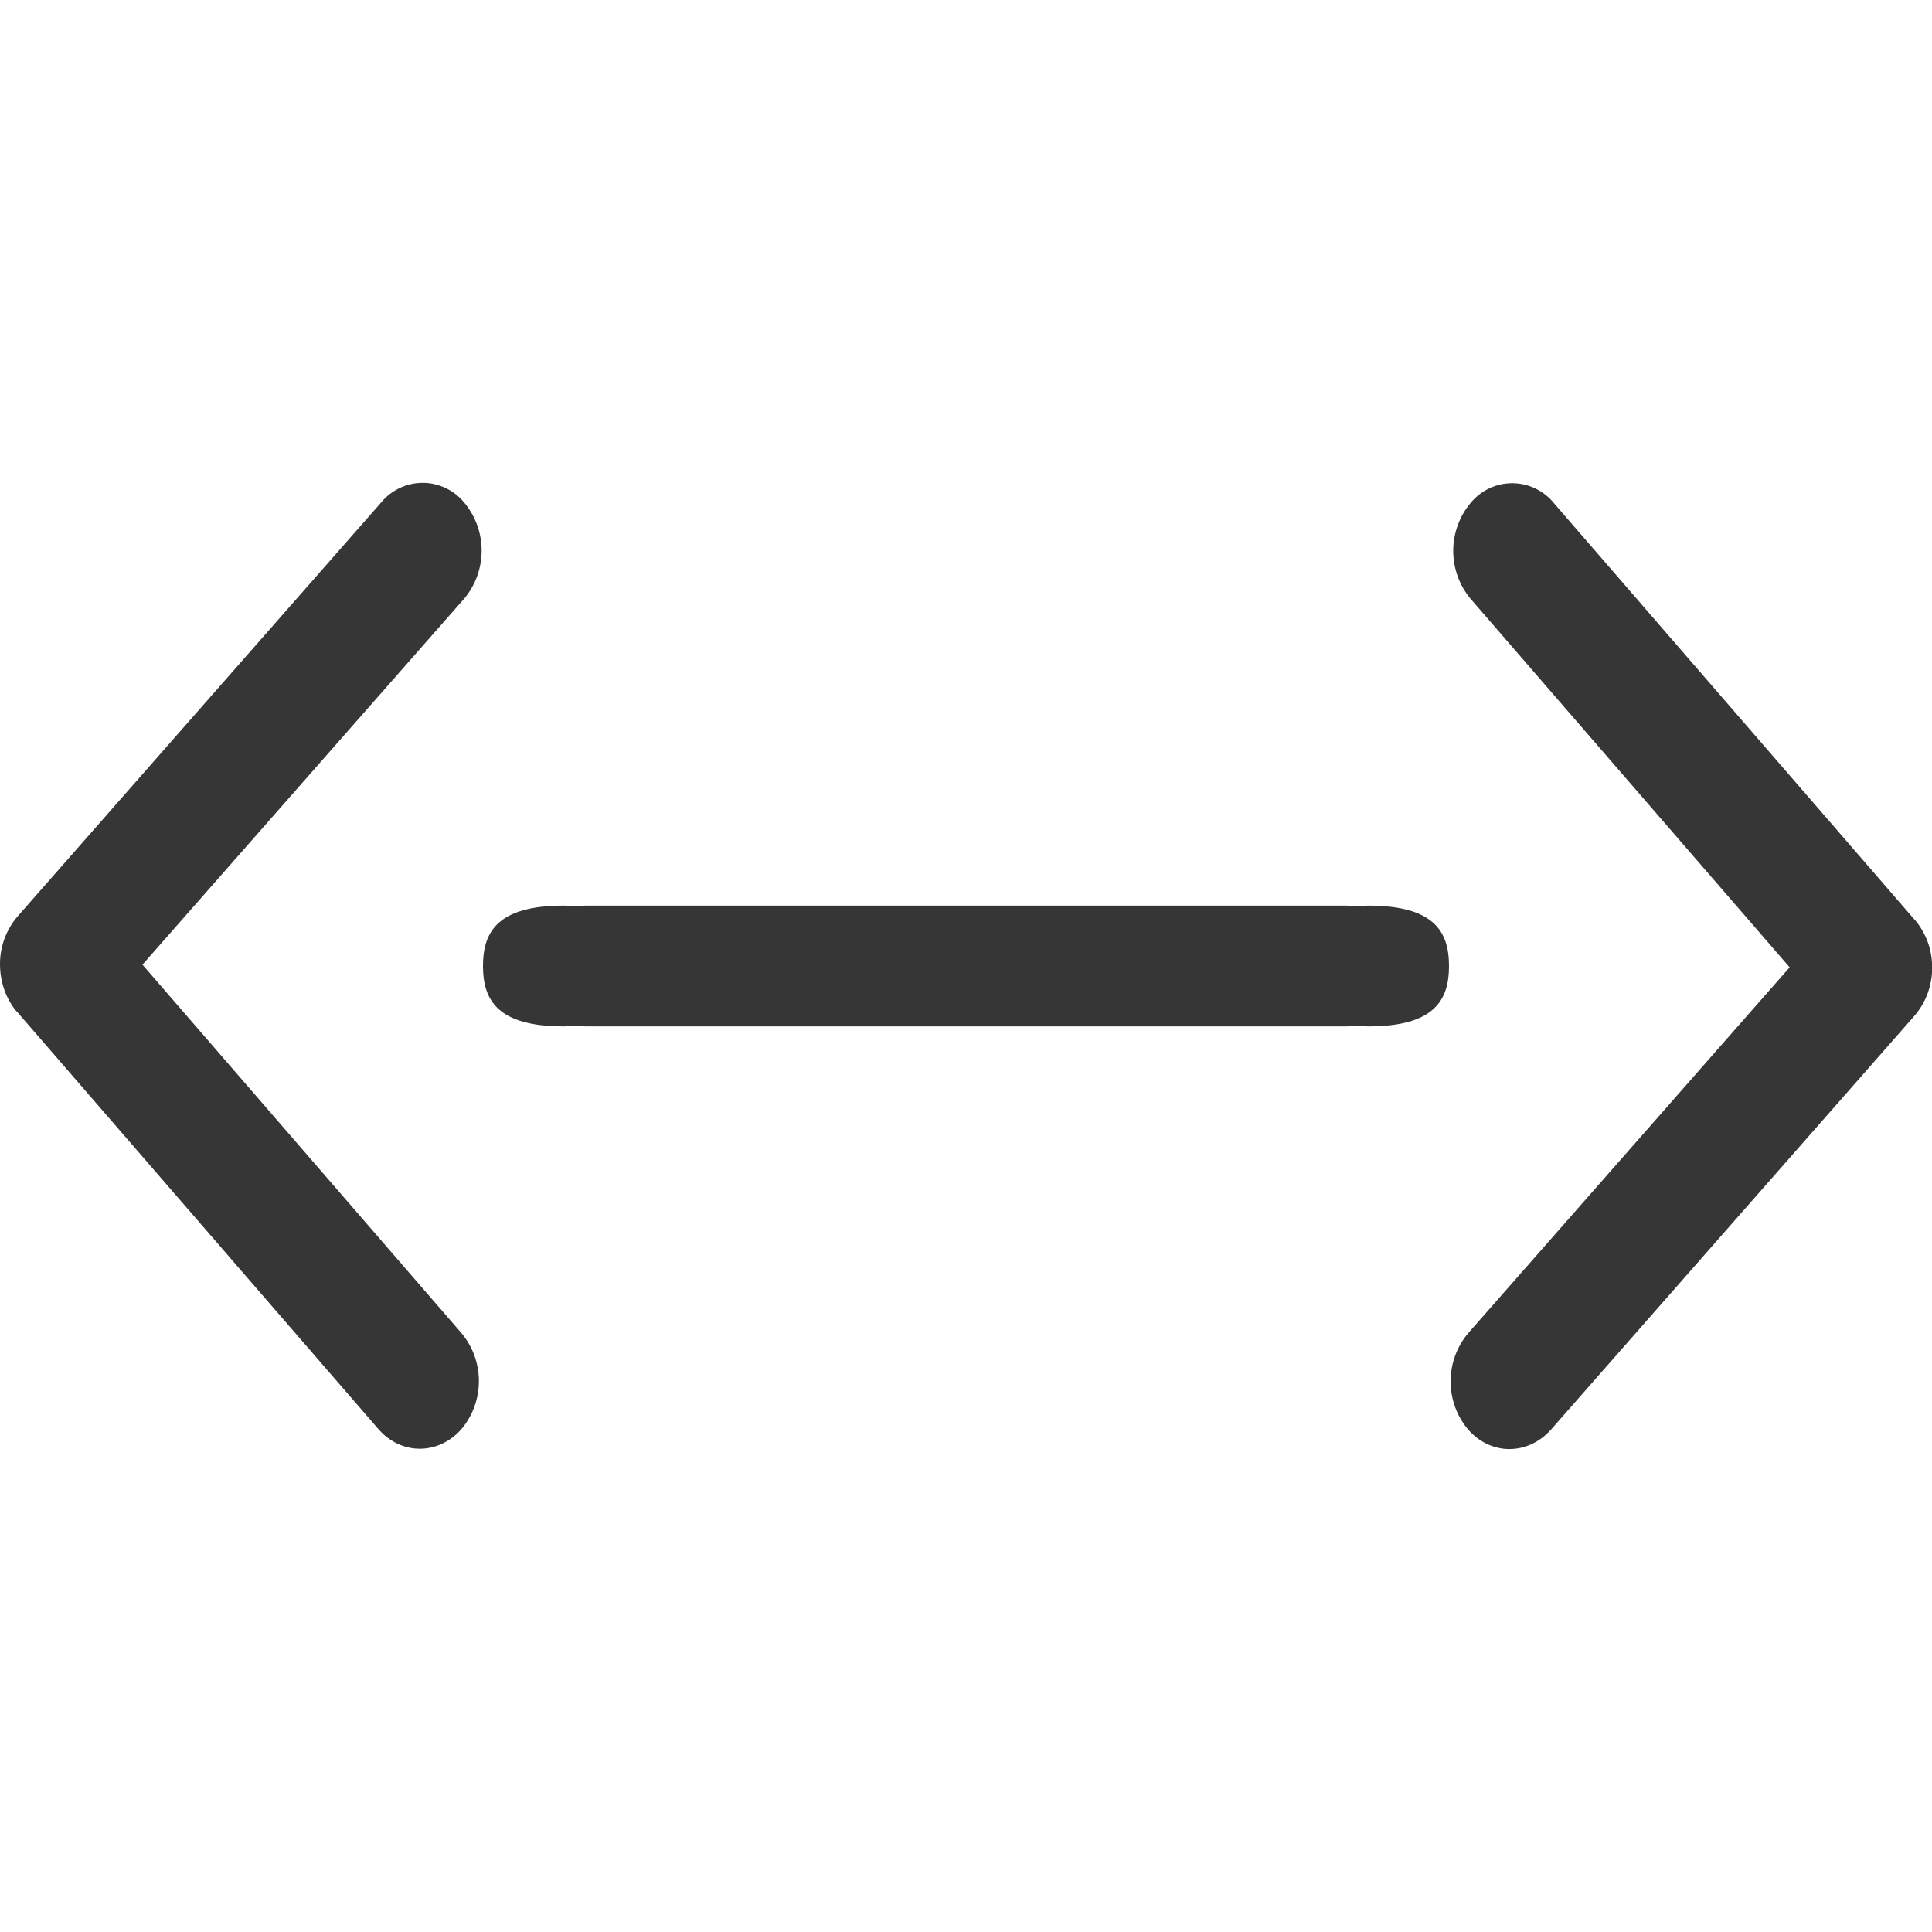
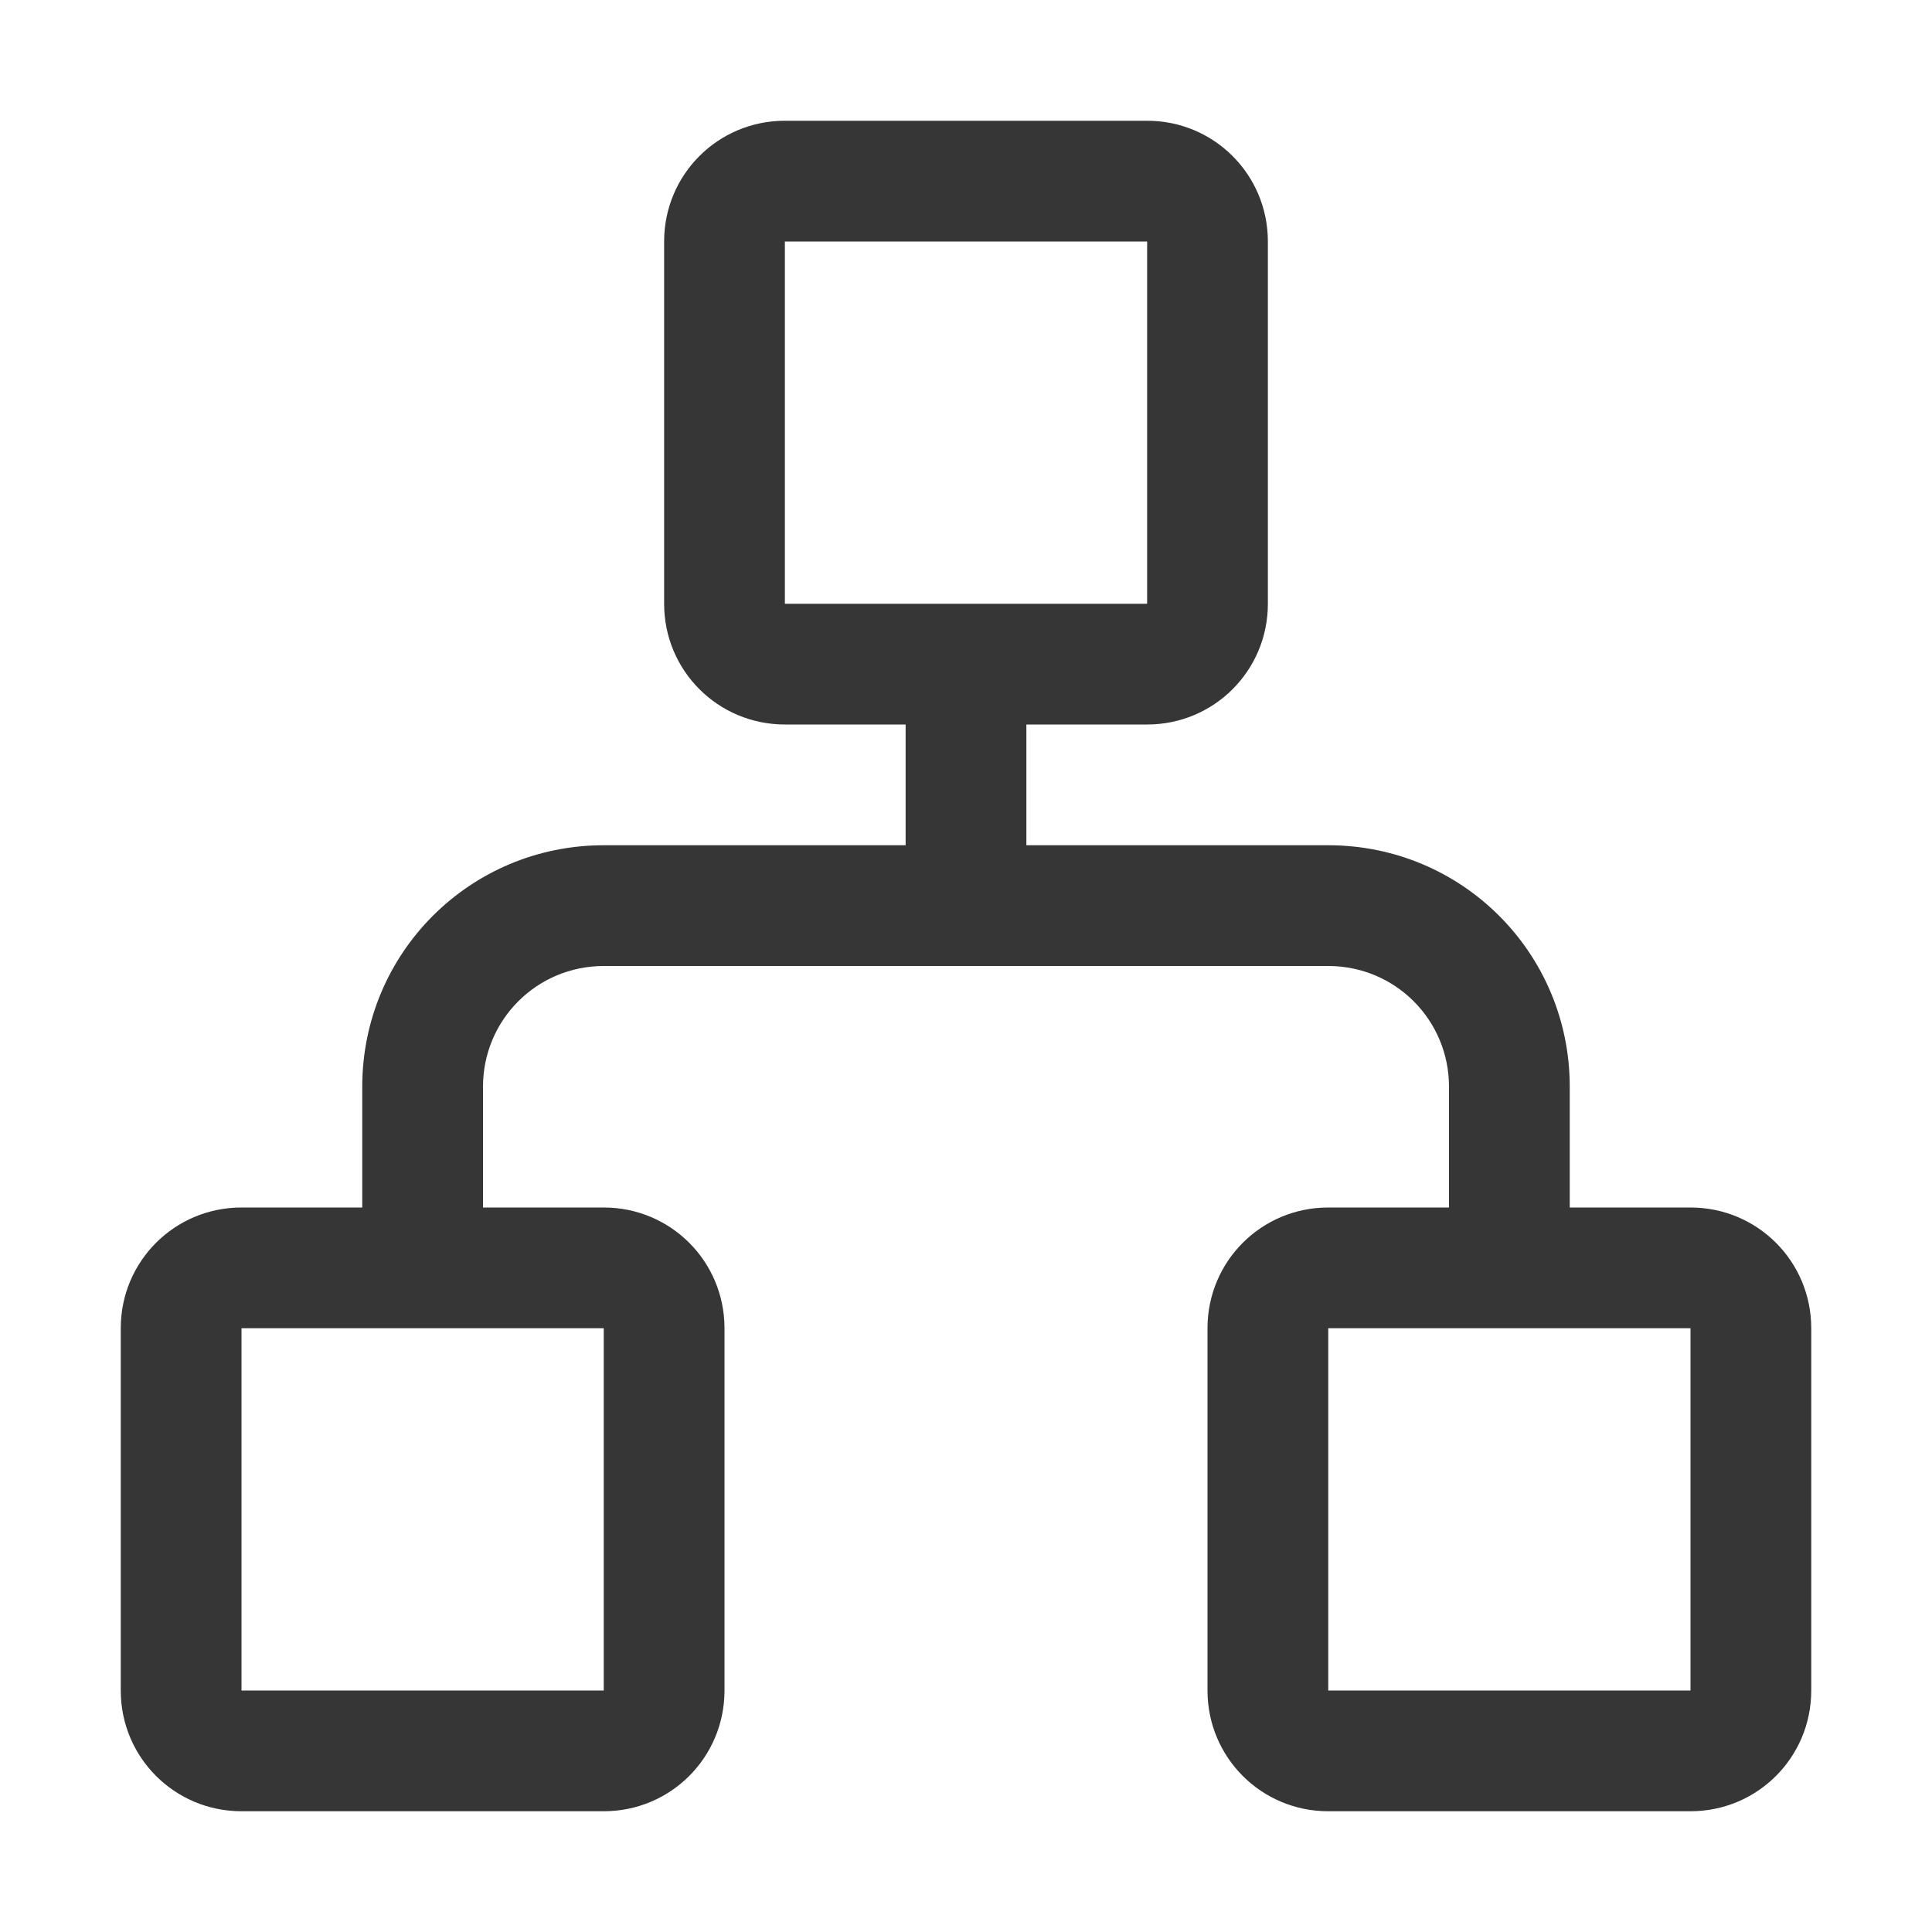
- <svg xmlns="http://www.w3.org/2000/svg" width="16" height="16" version="1.1">
-   <path d="m4.667 7.5c-0.553 0-0.667 0.224-0.667 0.5s0.114 0.5 0.667 0.5c0.035 0 0.07-0.002 0.105-0.004 0.026 7.496e-4 0.05 0.004 0.077 0.004h6.302c0.026 0 0.05-3e-3 0.074-0.004 0.036 0.002 0.072 0.004 0.108 0.004 0.553 0 0.667-0.224 0.667-0.5s-0.114-0.5-0.667-0.5c-0.035 0-0.07 0.002-0.105 0.004-0.026-7.496e-4 -0.05-0.004-0.077-0.004h-6.301c-0.026 0-0.05 3e-3 -0.074 0.004a1.49 1.117 0 0 0-0.108-0.004z" fill="#363636" stroke-width=".866" />
-   <path d="m0.142 8.38 2.989 3.452c0.189 0.22 0.498 0.221 0.691 3e-3a0.616 0.618 0 0 0 0.002-0.792l-2.644-3.054 2.665-3.032a0.617 0.619 0 0 0 0.002-0.792 0.446 0.448 0 0 0-0.691-3e-3l-3.011 3.428a0.599 0.601 0 0 0-0.145 0.395c0 0.143 0.047 0.287 0.142 0.397zm15.717-0.76-2.989-3.452a0.446 0.448 0 0 0-0.691-3e-3 0.616 0.618 0 0 0-2e-3 0.792l2.644 3.054-2.664 3.032a0.617 0.619 0 0 0-2e-3 0.792c0.189 0.22 0.498 0.22 0.691 3e-3l3.01-3.427a0.599 0.601 0 0 0 0.145-0.395 0.6 0.602 0 0 0-0.142-0.397z" fill="#363636" stroke-width="1.497" />
+ <svg xmlns="http://www.w3.org/2000/svg" width="16" height="16" version="1.1" id="svg2">
+   <defs id="defs2" />
+   <path d="M 4.667,7.5 C 4.114,7.5 4,7.724 4,8 4,8.276 4.114,8.5 4.667,8.5 4.702,8.5 4.737,8.498 4.772,8.496 4.798,8.497 4.822,8.5 4.849,8.5 h 6.302 c 0.026,0 0.05,-0.003 0.074,-0.004 C 11.261,8.498 11.297,8.5 11.333,8.5 11.886,8.5 12,8.276 12,8 12,7.724 11.886,7.5 11.333,7.5 11.298,7.5 11.263,7.502 11.228,7.504 11.202,7.503 11.178,7.5 11.151,7.5 H 4.85 C 4.824,7.5 4.8,7.503 4.776,7.504 A 1.49,1.117 0 0 0 4.668,7.5 Z" fill="#363636" stroke-width="0.866" id="path1" style="display:none" />
+   <path d="m 0.142,8.38 2.989,3.452 c 0.189,0.22 0.498,0.221 0.691,0.003 a 0.616,0.618 0 0 0 0.002,-0.792 l -2.644,-3.054 2.665,-3.032 A 0.617,0.619 0 0 0 3.846,4.165 0.446,0.448 0 0 0 3.155,4.162 l -3.011,3.428 A 0.599,0.601 0 0 0 0,7.985 c 0,0.143 0.047,0.287 0.142,0.397 z m 15.717,-0.76 -2.989,-3.452 a 0.446,0.448 0 0 0 -0.691,-0.003 0.616,0.618 0 0 0 -0.002,0.792 l 2.644,3.054 -2.664,3.032 a 0.617,0.619 0 0 0 -0.002,0.792 c 0.189,0.22 0.498,0.22 0.691,0.003 l 3.01,-3.427 A 0.599,0.601 0 0 0 16,8.016 0.6,0.602 0 0 0 15.859,7.619 Z" fill="#363636" stroke-width="1.497" id="path2" style="display:none" />
+   <path d="m 6.5,1 c -0.554,0 -1,0.446 -1,1 v 3 c 0,0.554 0.446,1 1,1 h 1 V 7 H 5 C 3.892,7 3,7.892 3,9 v 1 H 2 c -0.554,0 -1,0.446 -1,1 v 3 c 0,0.554 0.446,1 1,1 h 3 c 0.554,0 1,-0.446 1,-1 V 11 C 6,10.446 5.554,10 5,10 H 4 V 9 C 4,8.446 4.446,8 5,8 h 6 c 0.554,0 1,0.446 1,1 v 1 h -1 c -0.554,0 -1,0.446 -1,1 v 3 c 0,0.554 0.446,1 1,1 h 3 c 0.554,0 1,-0.446 1,-1 v -3 c 0,-0.554 -0.446,-1 -1,-1 H 13 V 9 C 13,7.892 12.108,7 11,7 H 8.5 V 6 h 1 c 0.554,0 1,-0.446 1,-1 V 2 c 0,-0.554 -0.446,-1 -1,-1 z m 0,1 h 3 v 3 h -1 -1 -1 z M 2,11 h 3 v 3 H 2 Z m 9,0 h 3 v 3 h -3 z" fill="#363636" id="path1-3" />
</svg>
